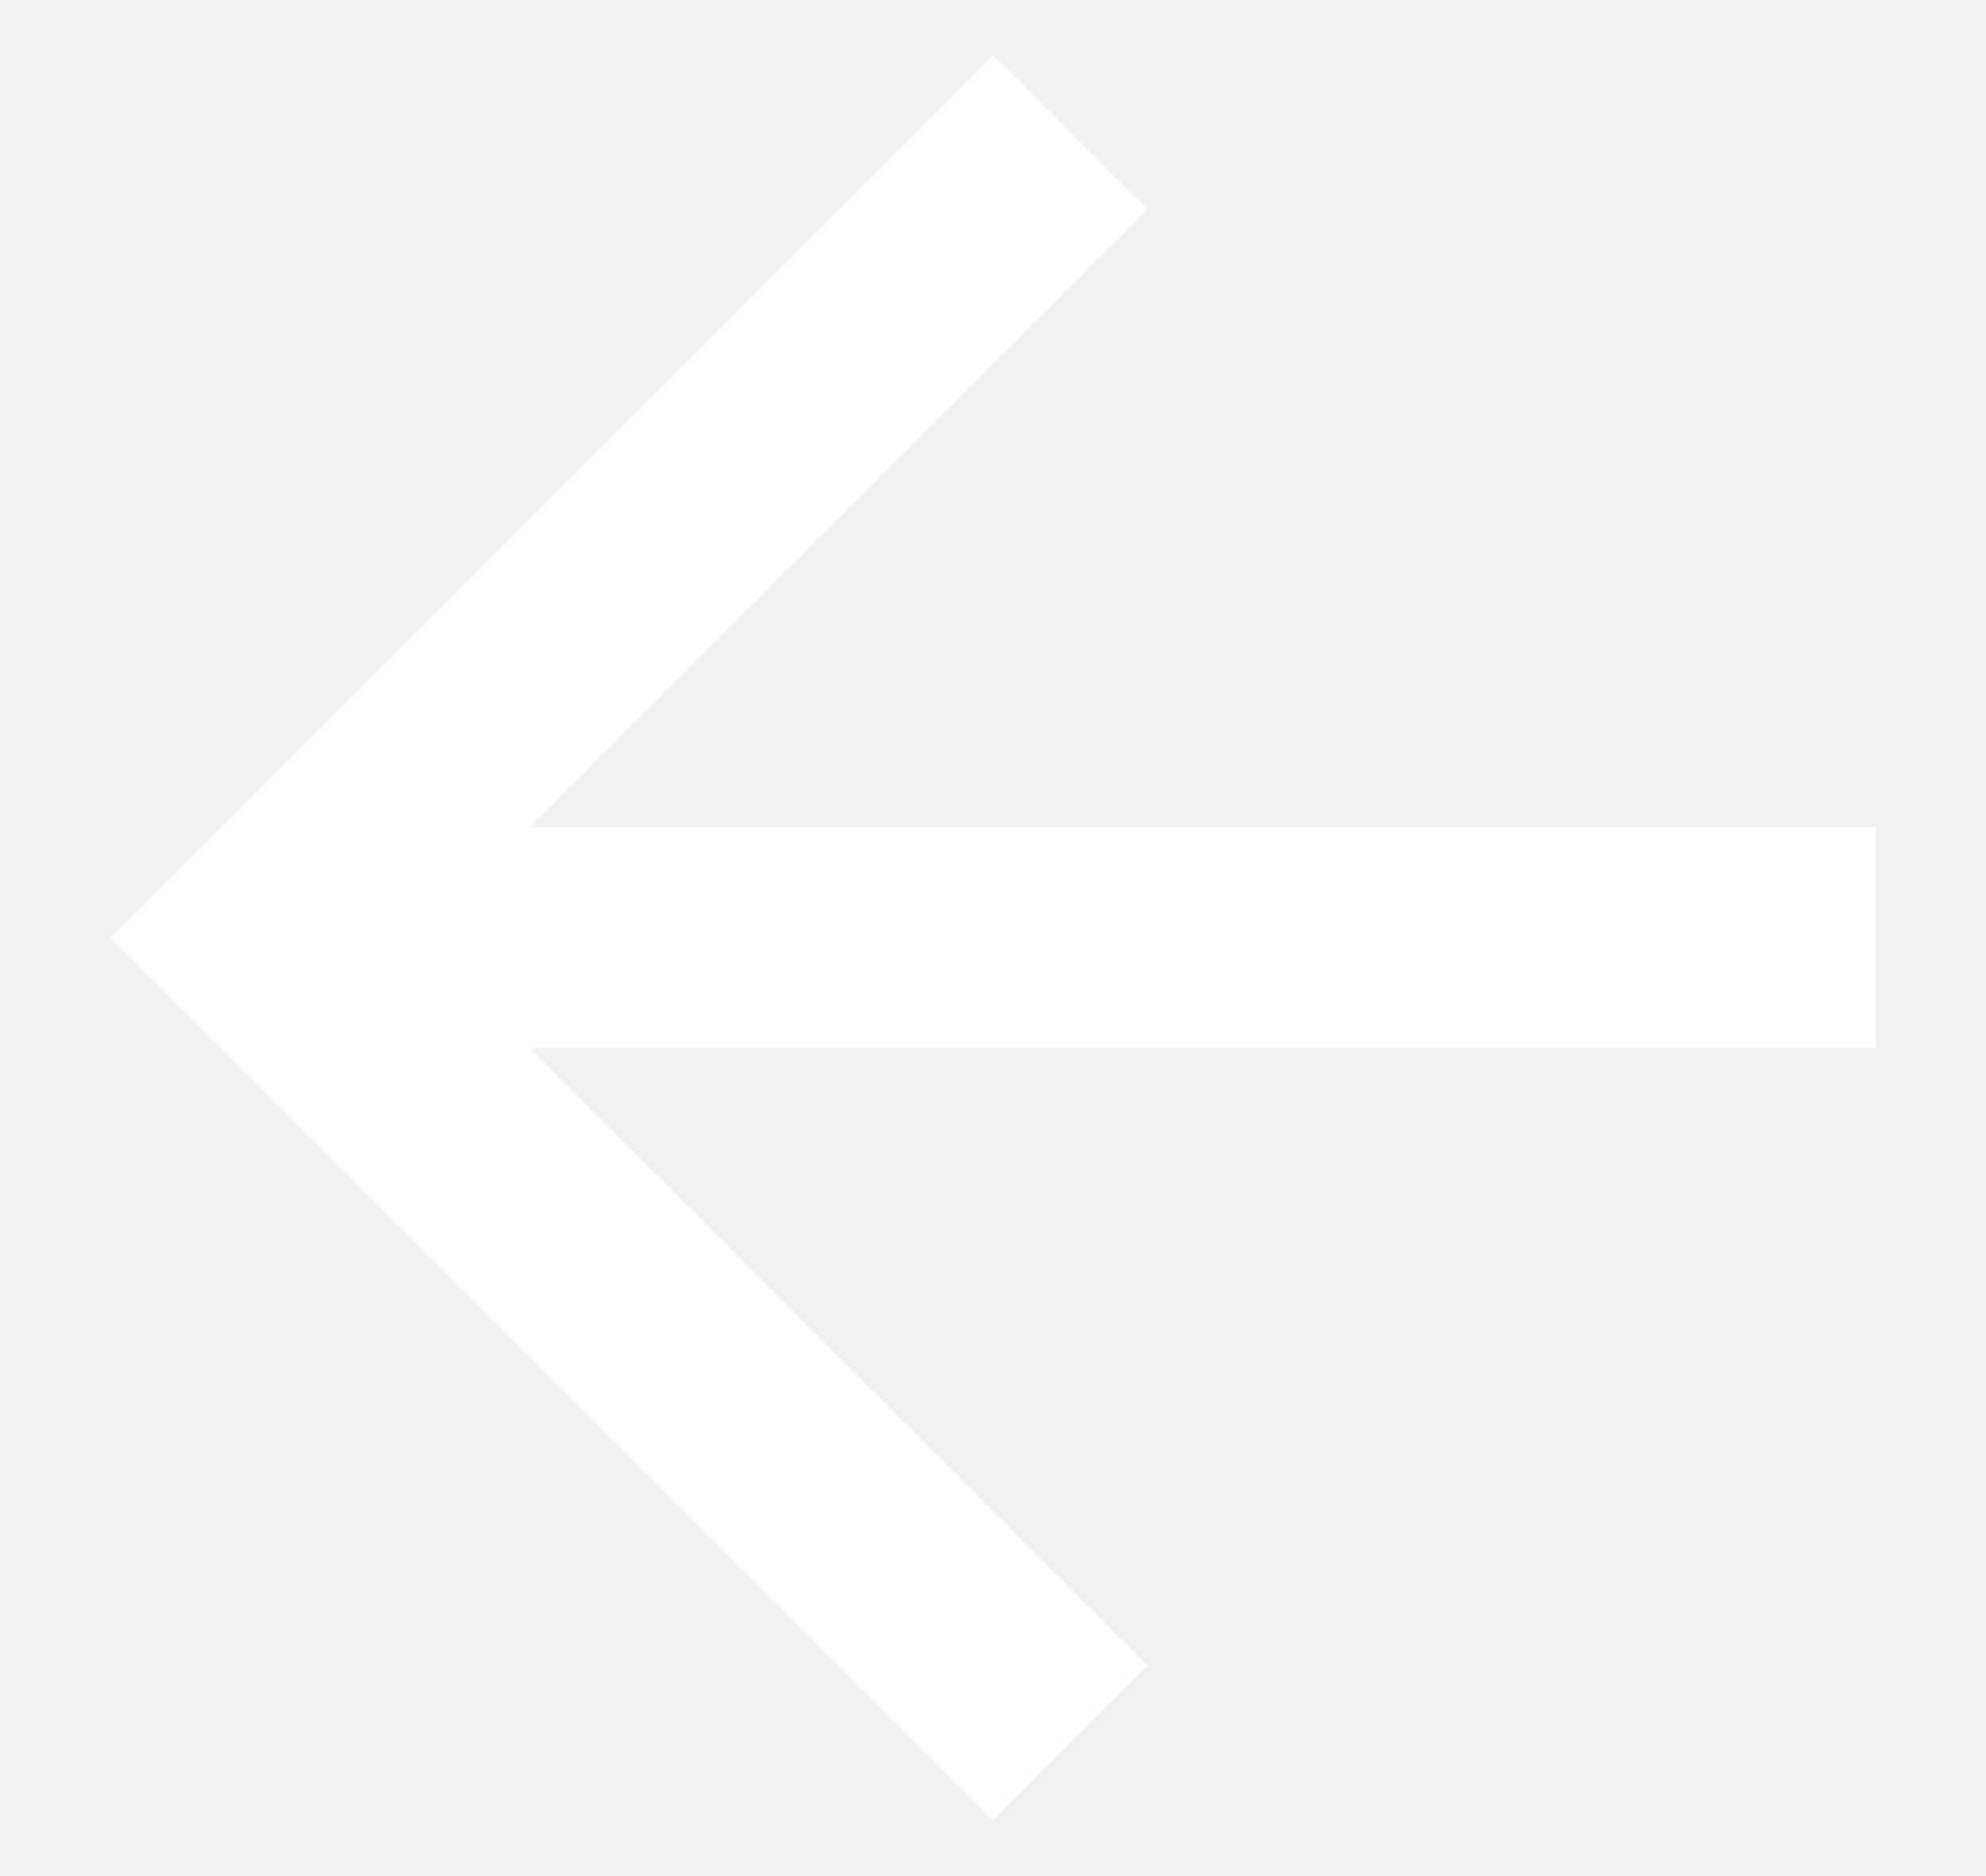
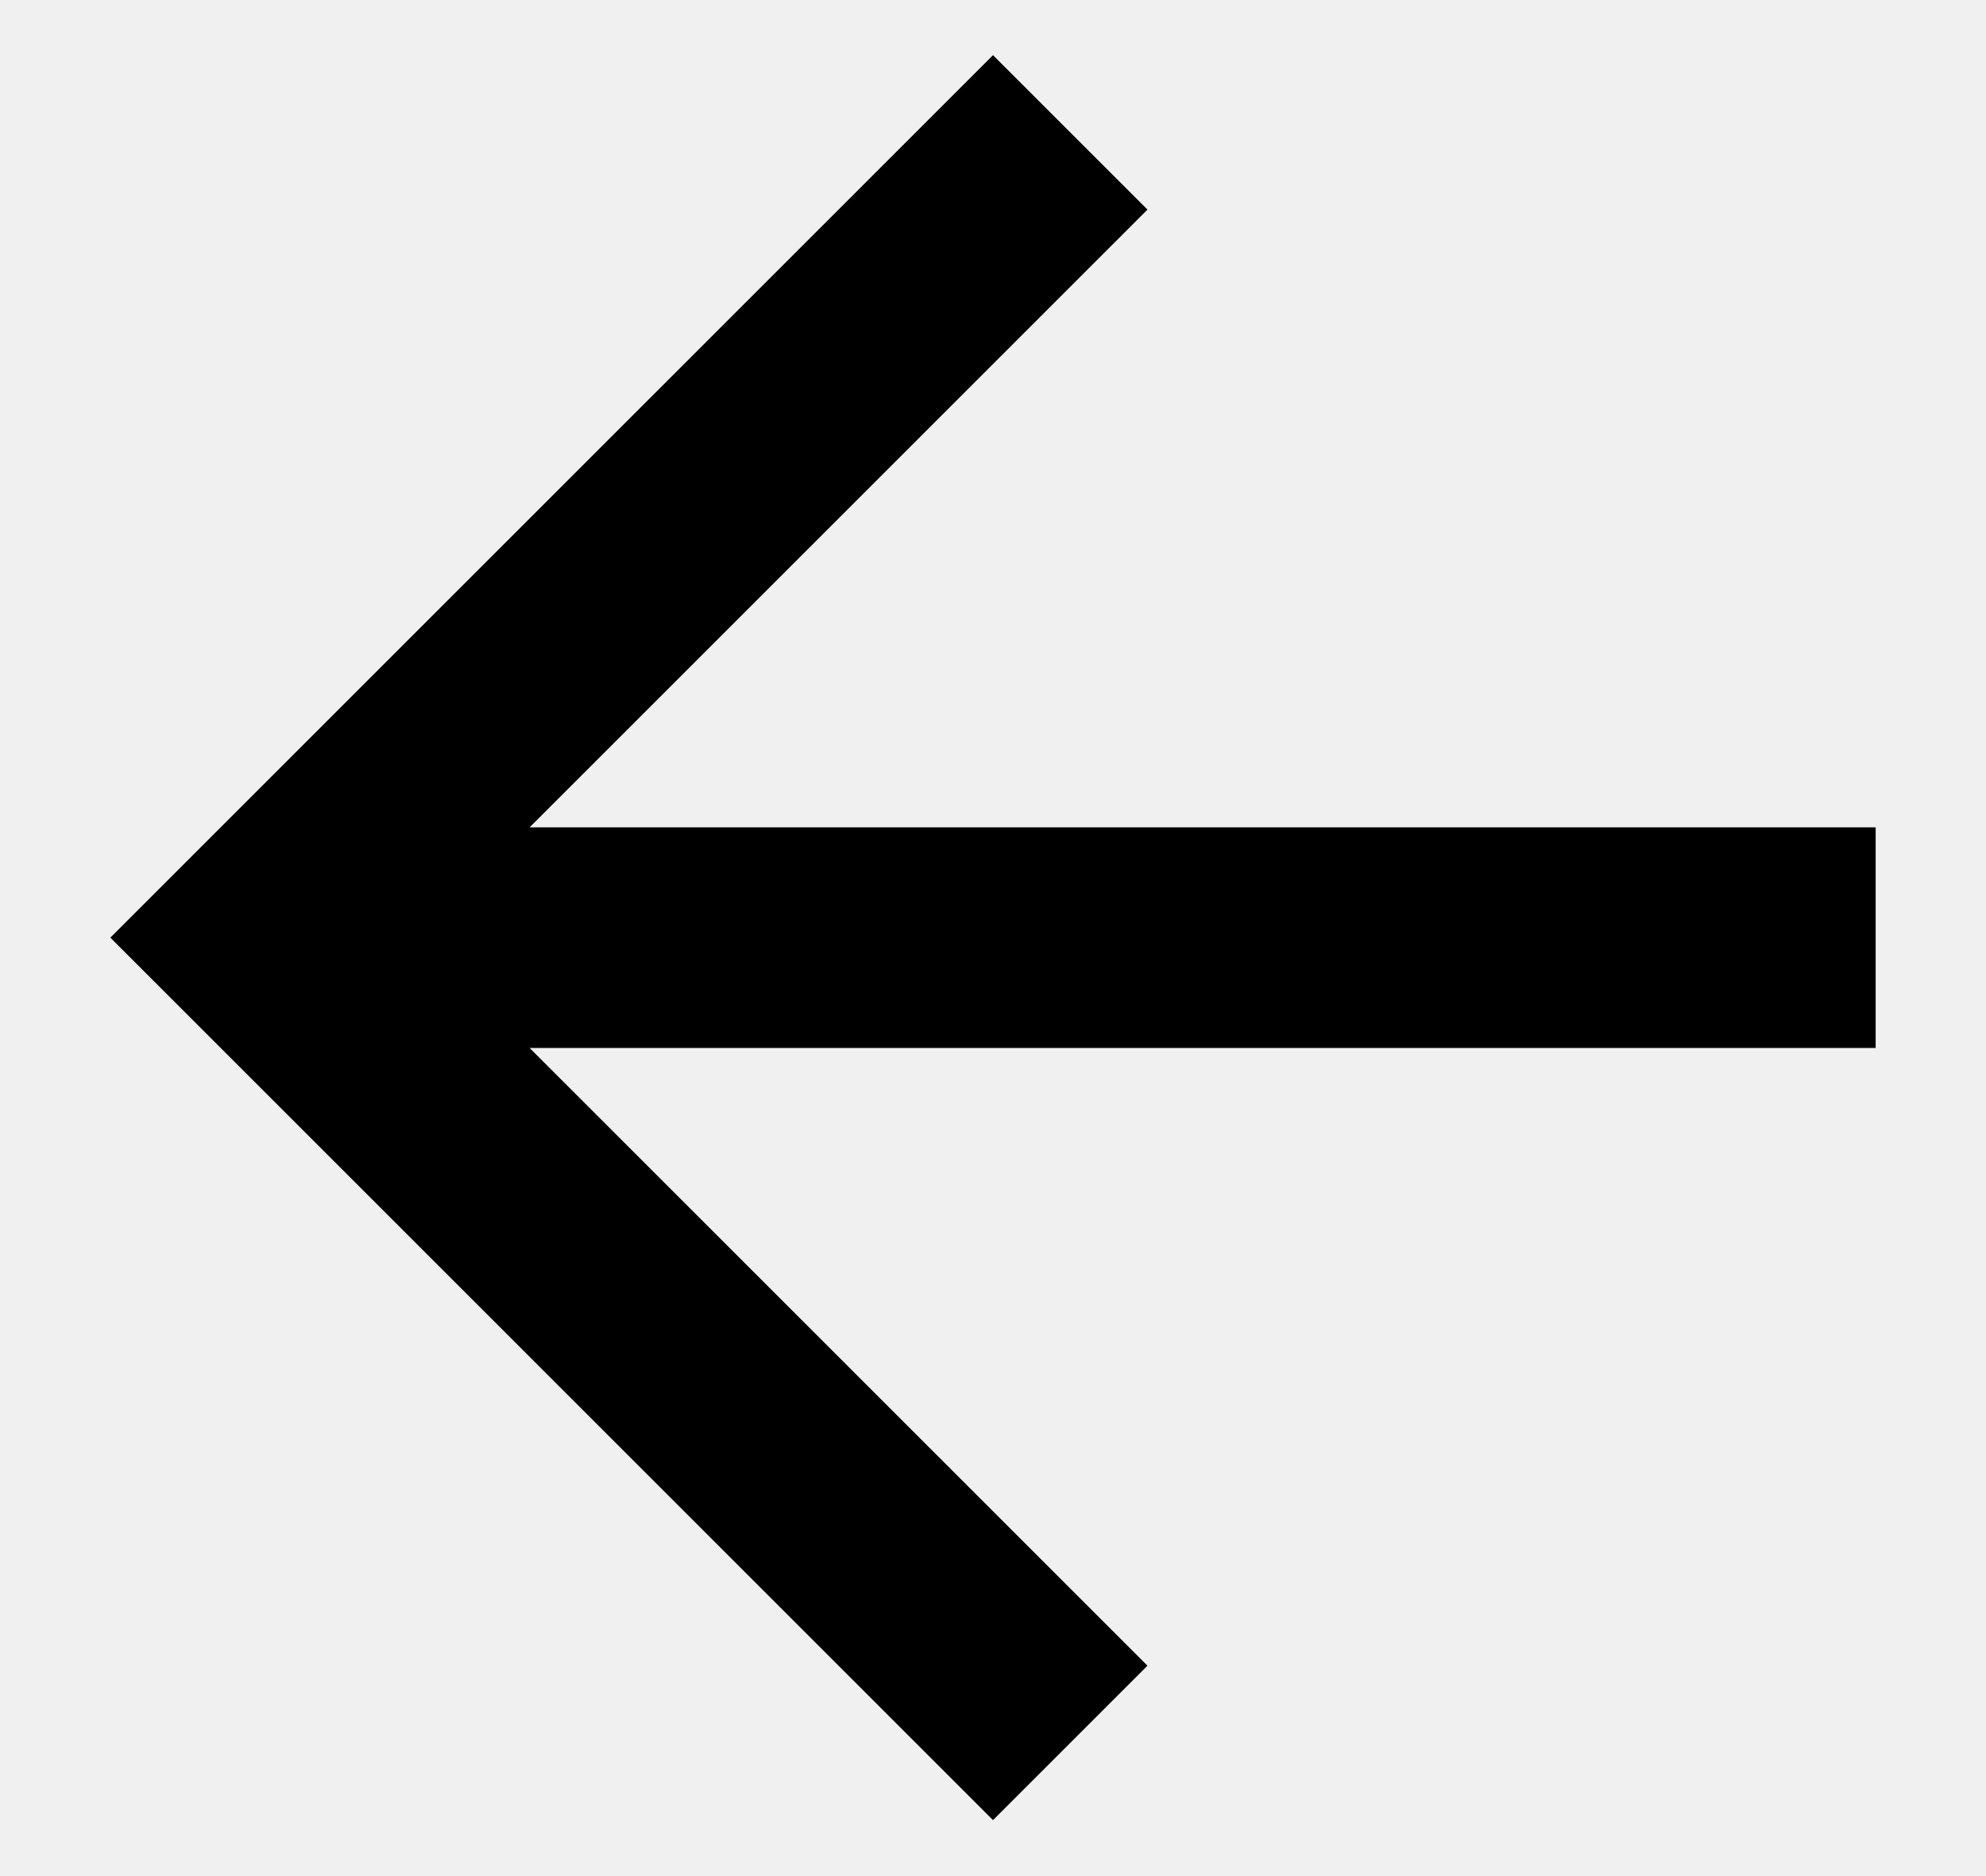
<svg xmlns="http://www.w3.org/2000/svg" width="18" height="17" viewBox="0 0 18 17" fill="none">
-   <path class="st0" d="M9,16.5l-8-8l8-8l1.4,1.4L4.8,7.5H17v2H4.8l5.6,5.6L9,16.5z" fill="#fff" />
+   <path class="st0" d="M9,16.5l-8-8l8-8l1.4,1.4L4.8,7.5H17v2H4.8l5.6,5.6L9,16.5z" fill="currentColor" />
</svg>
